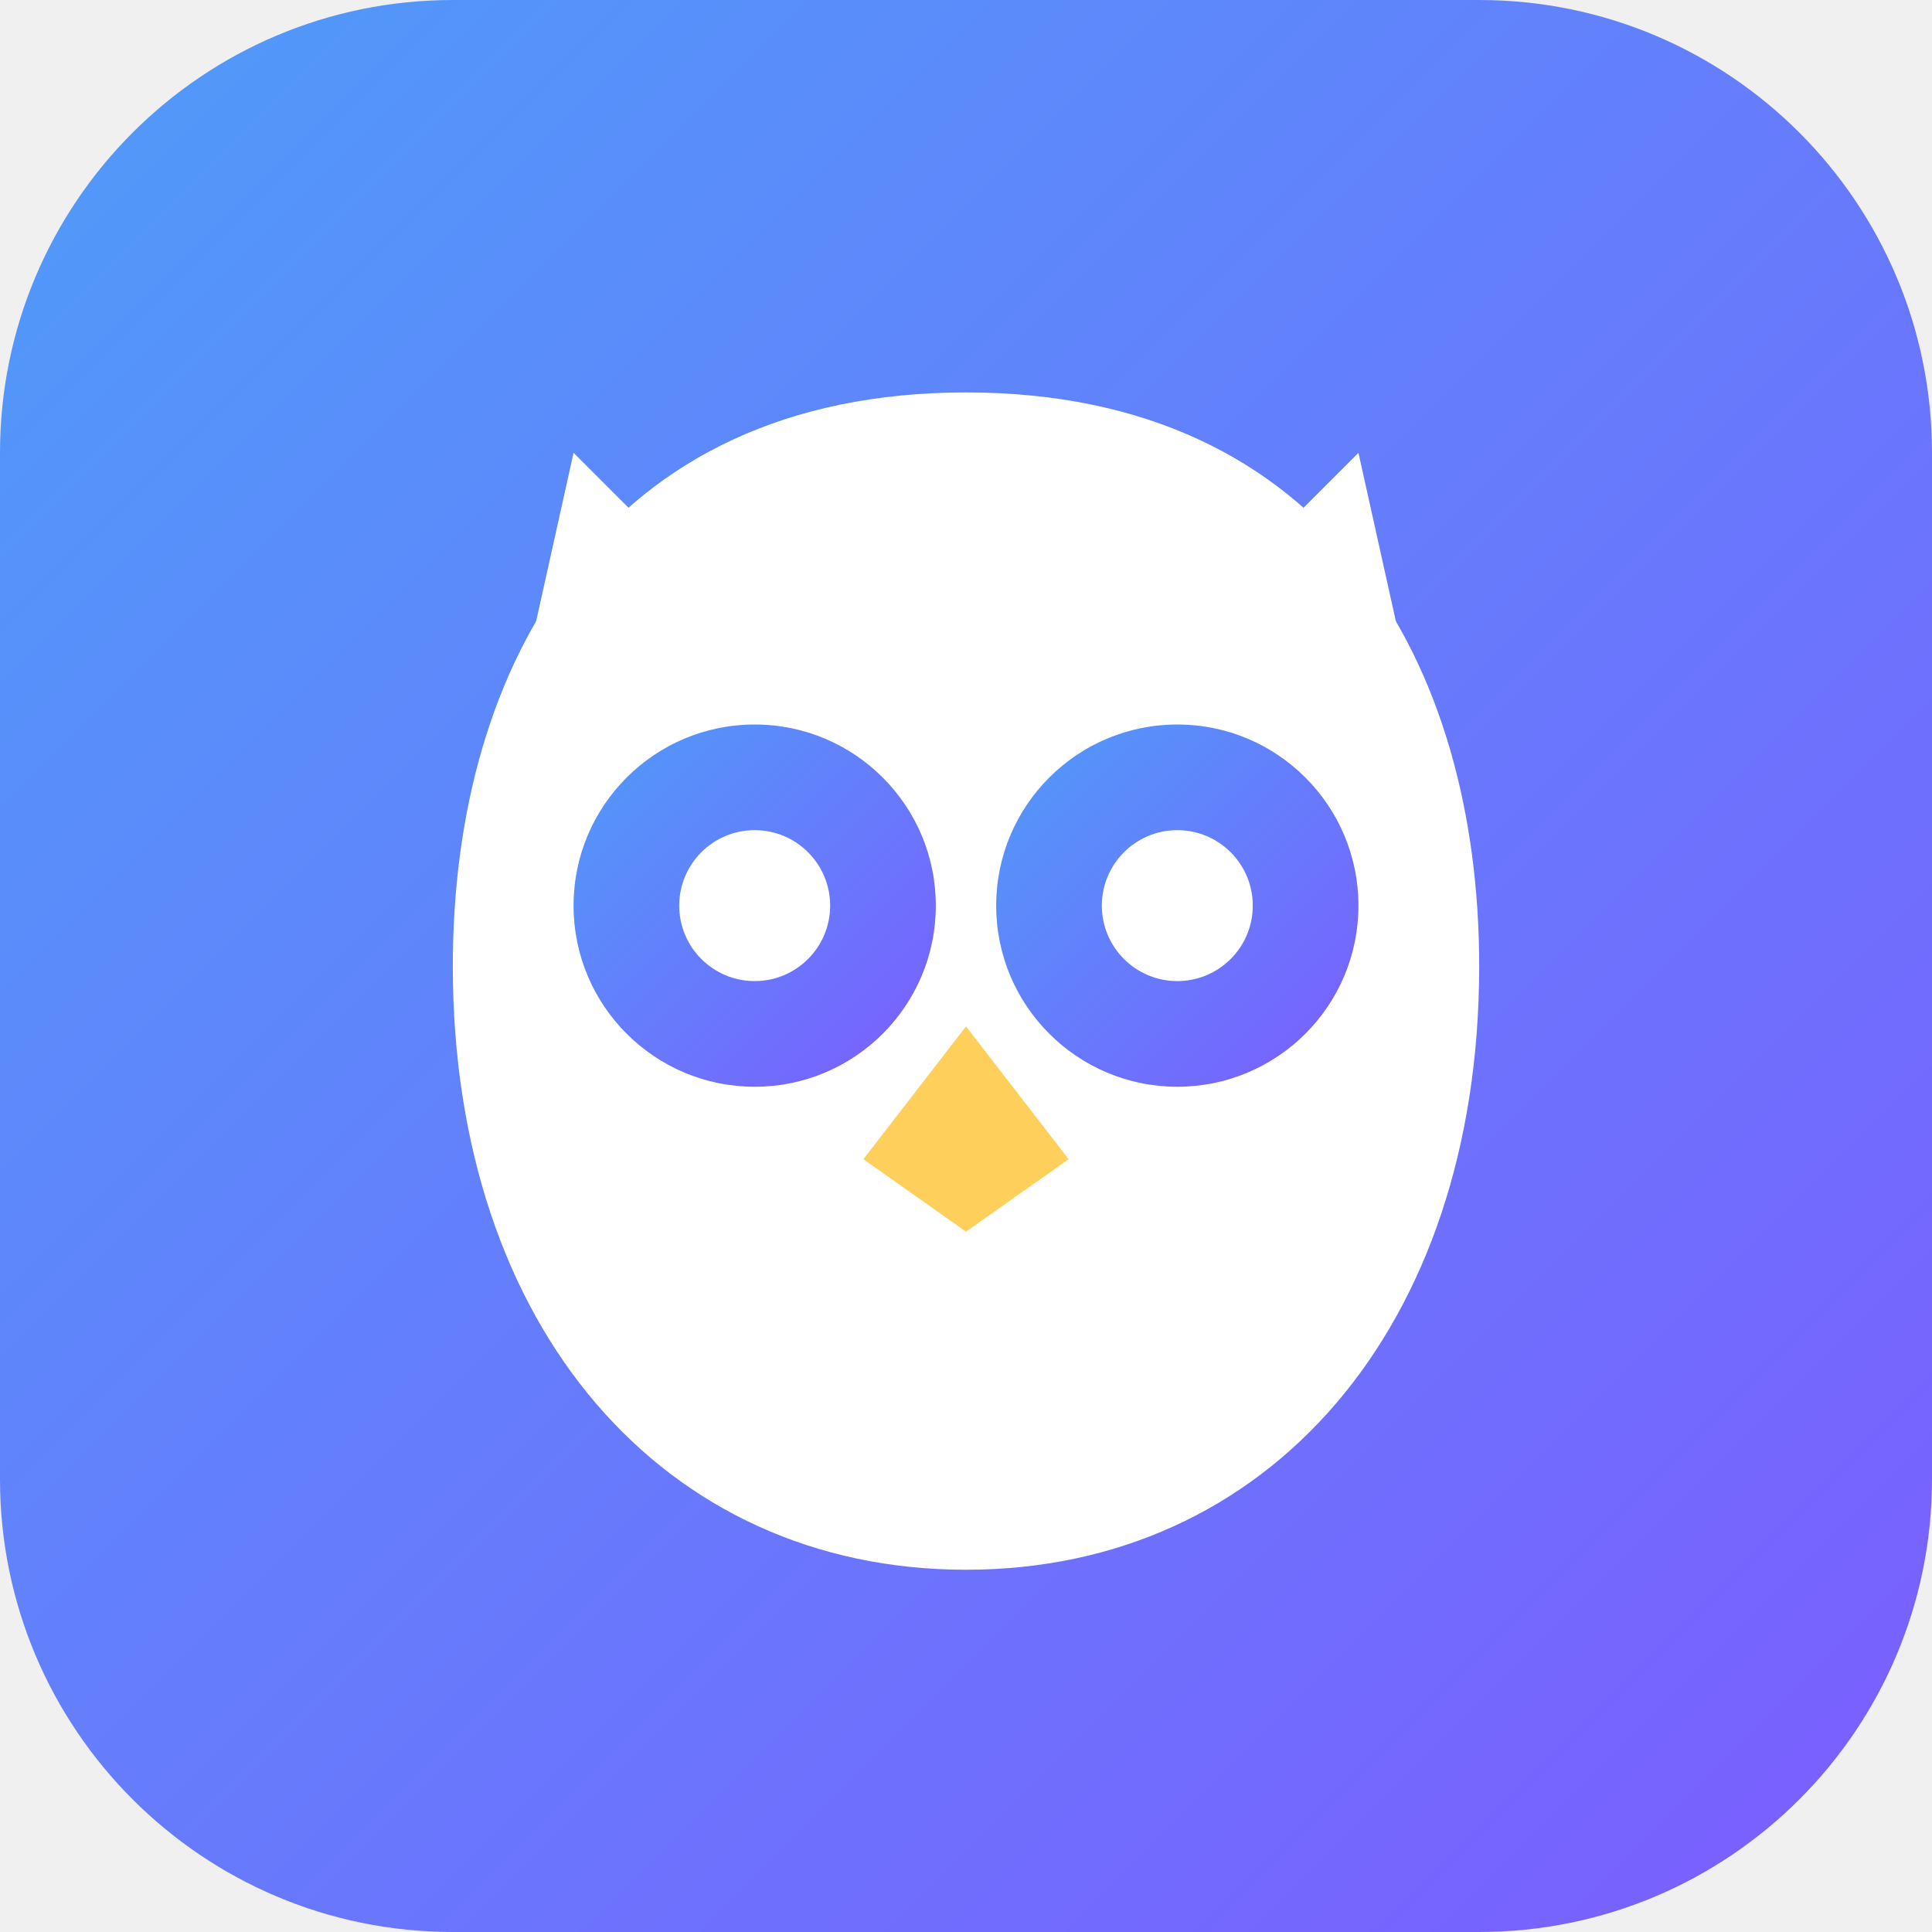
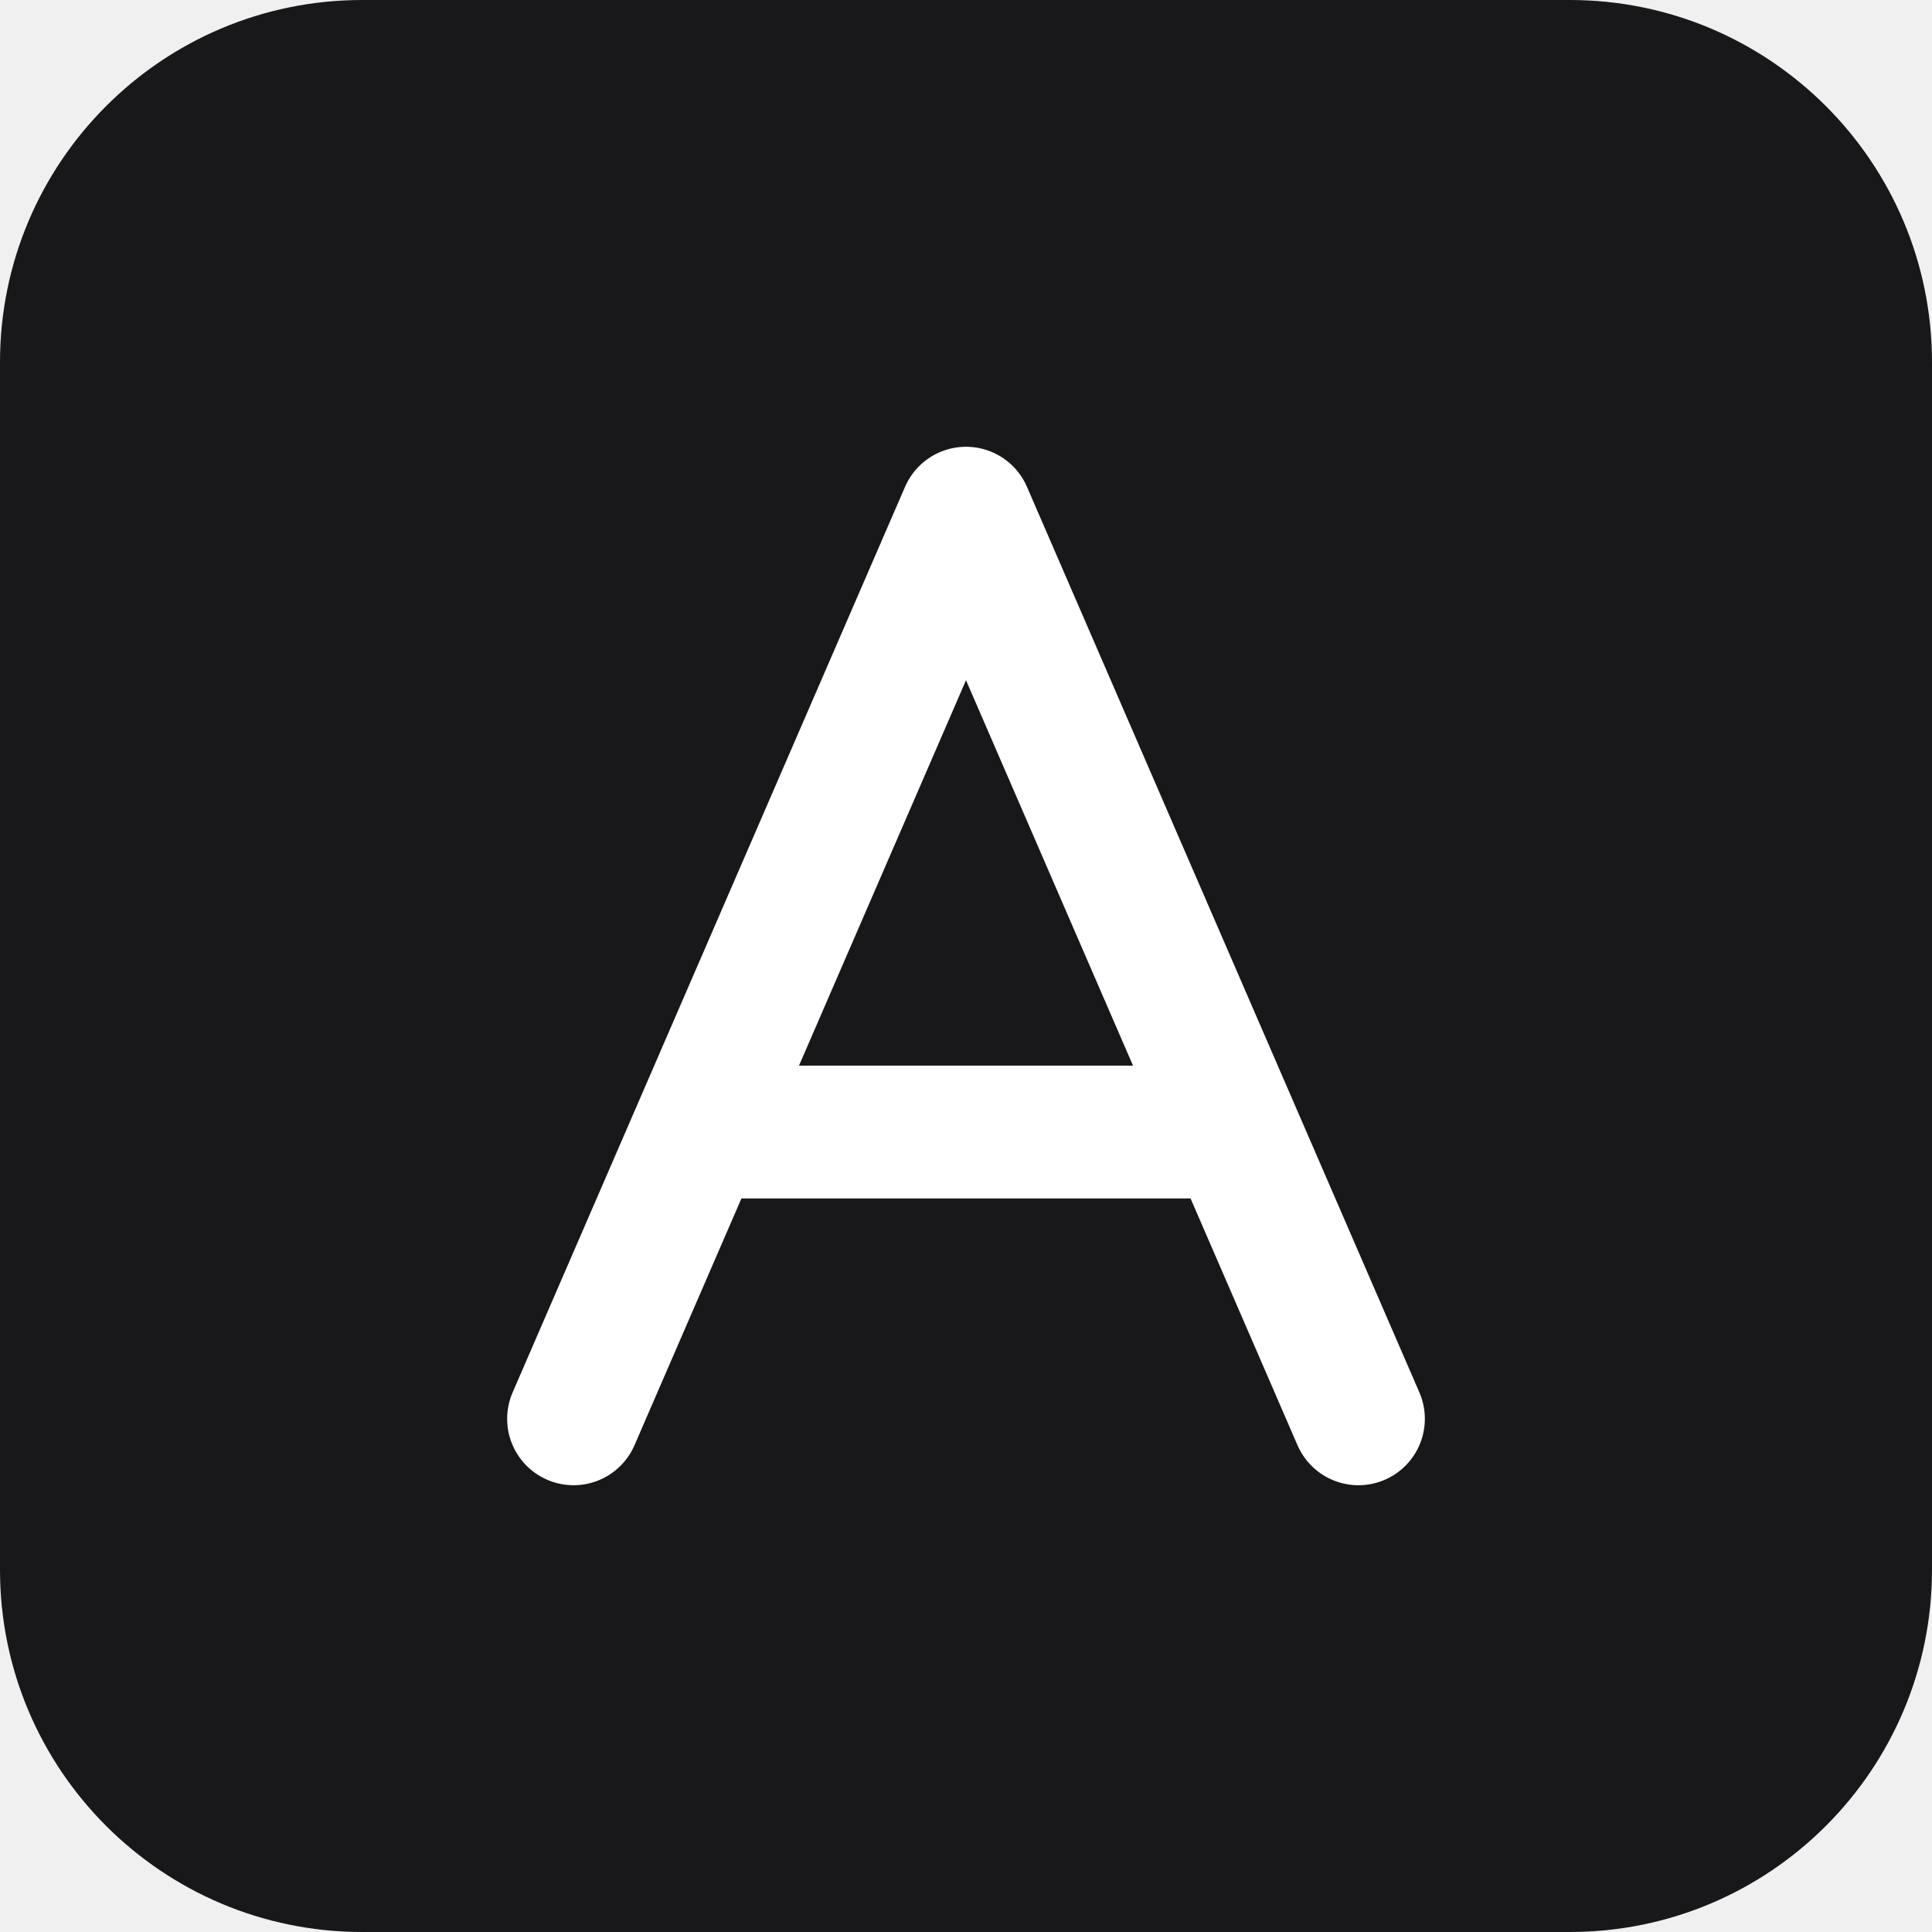
<svg xmlns="http://www.w3.org/2000/svg" viewBox="0 0 64 64" width="64" height="64" role="img" aria-label="Athena">
-   <defs>
-     <linearGradient id="ath-solid-bg" x1="0" y1="0" x2="1" y2="1">
-       <stop offset="0" stop-color="#4f9cf9" />
-       <stop offset="1" stop-color="#7c5cff" />
-     </linearGradient>
-   </defs>
-   <rect width="64" height="64" rx="15" fill="url(#ath-solid-bg)" />
-   <path d="M19 15 l7 7 -9 2 z" fill="#ffffff" />
-   <path d="M45 15 l-7 7 9 2 z" fill="#ffffff" />
-   <path d="M32 13 C20 13 15 22 15 32 C15 44 22 52 32 52 C42 52 49 44 49 32 C49 22 44 13 32 13 Z" fill="#ffffff" />
-   <circle cx="25" cy="30" r="6" fill="url(#ath-solid-bg)" />
-   <circle cx="39" cy="30" r="6" fill="url(#ath-solid-bg)" />
-   <circle cx="25" cy="30" r="2.5" fill="#ffffff" />
-   <circle cx="39" cy="30" r="2.5" fill="#ffffff" />
-   <path d="M32 34 l3.4 4.4 -3.4 2.4 -3.4 -2.4 z" fill="#ffcf5c" />
+   <rect width="64" height="64" rx="12" fill="#18181a" />
+   <path d="M19 47 L32 17 L45 47" fill="none" stroke="#ffffff" stroke-width="4.4" stroke-linecap="round" stroke-linejoin="round" />
+   <path d="M24.6 37.5 L39.4 37.5" fill="none" stroke="#ffffff" stroke-width="4.4" stroke-linecap="round" />
</svg>
